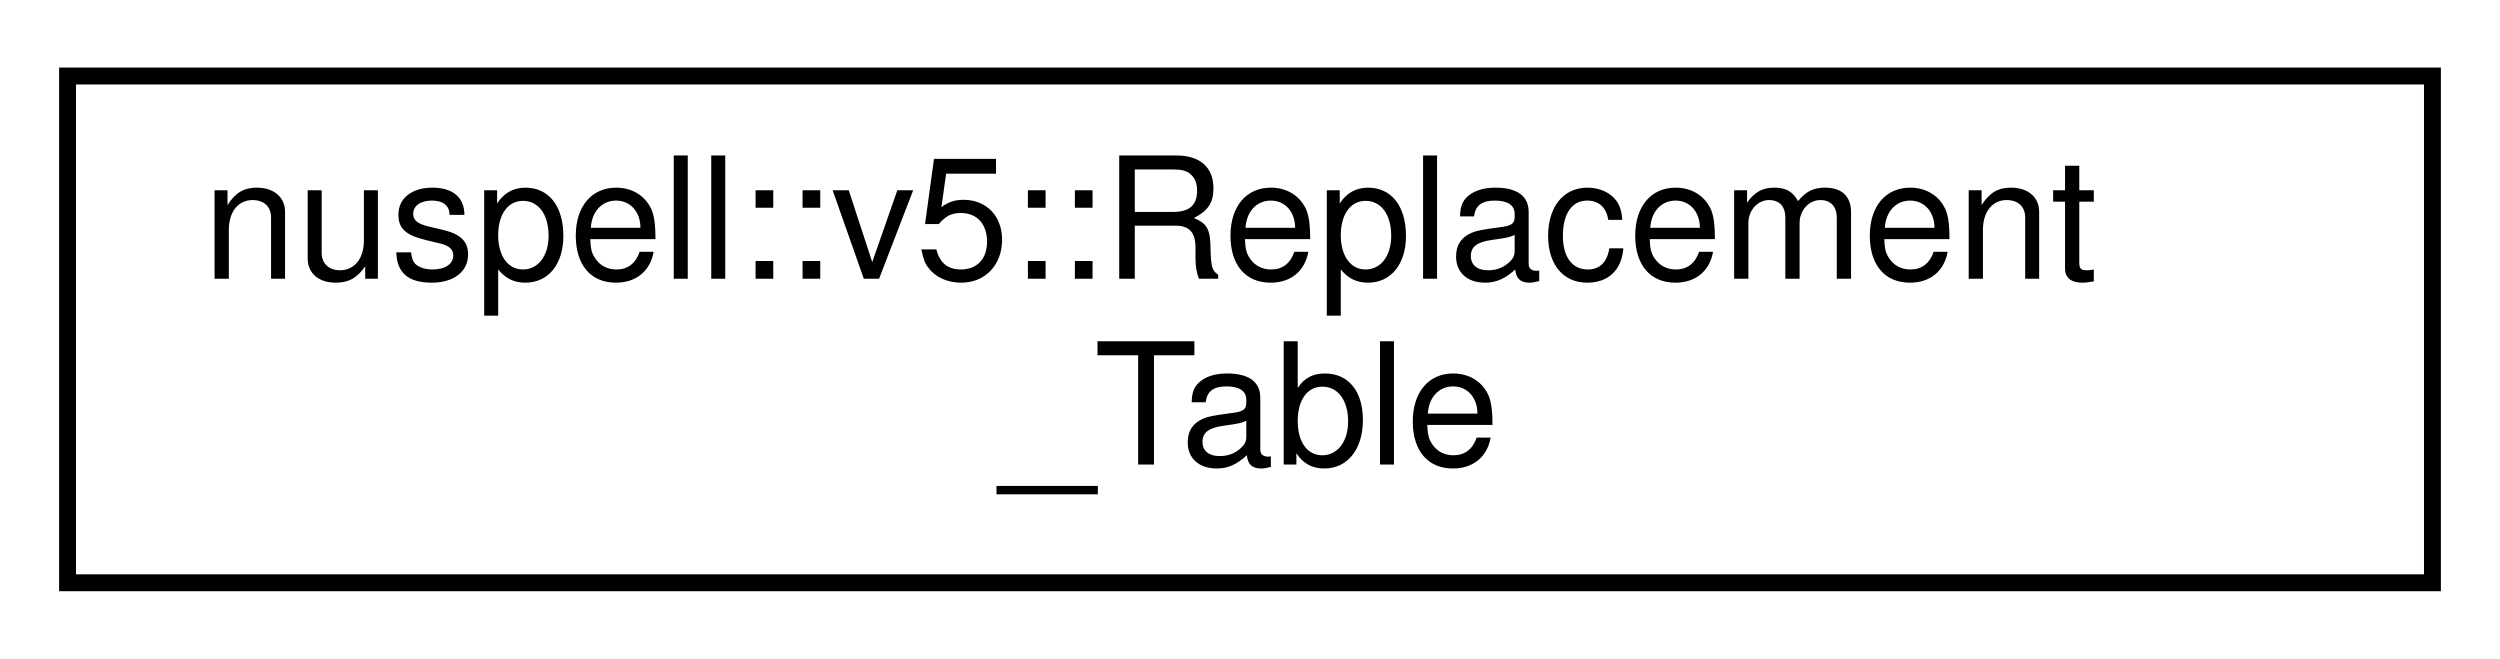
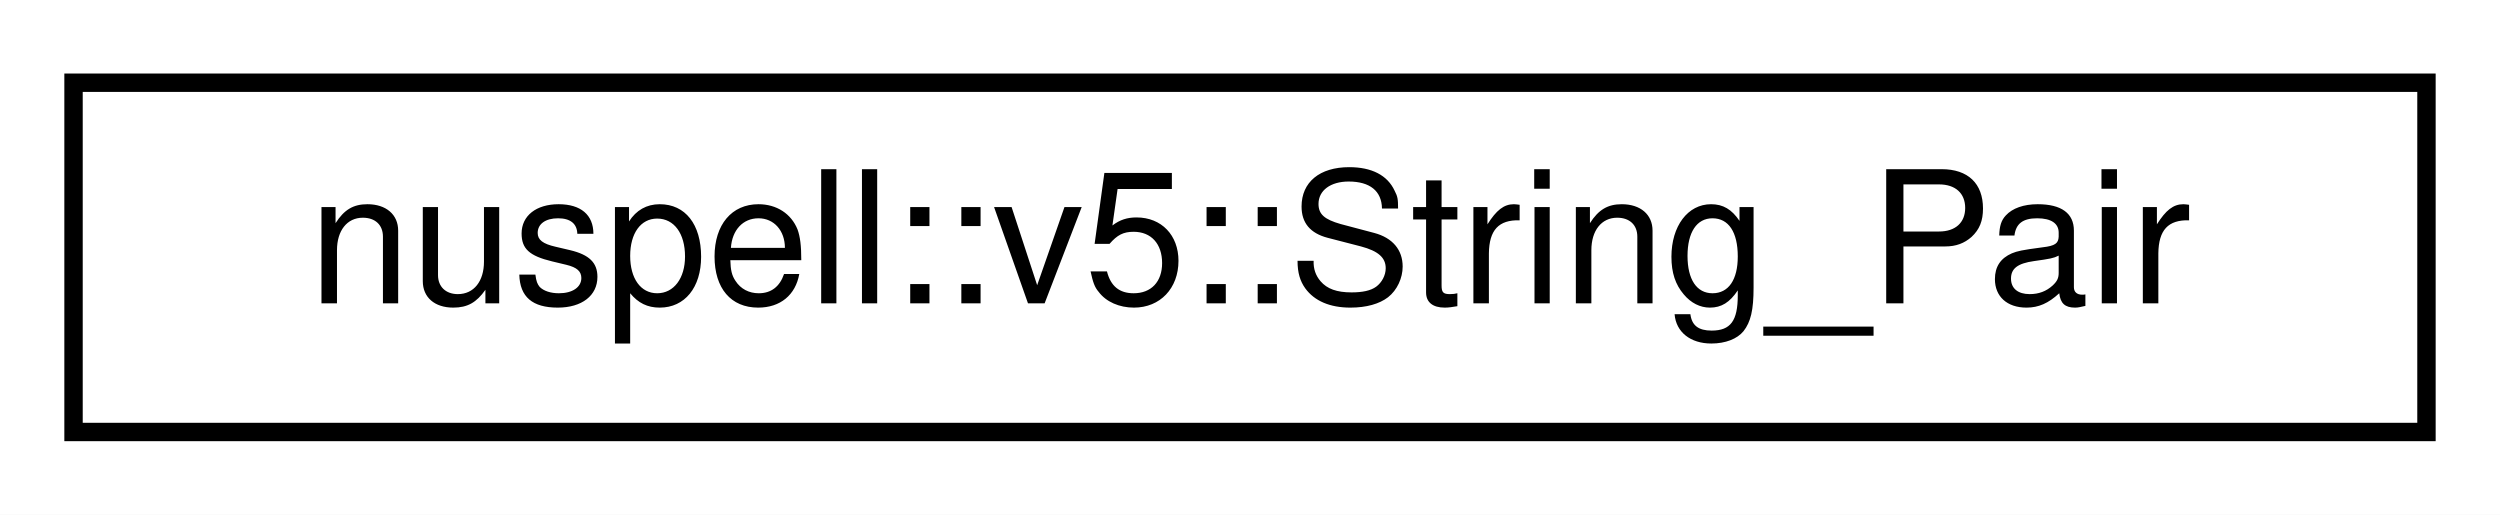
- <svg xmlns="http://www.w3.org/2000/svg" xmlns:xlink="http://www.w3.org/1999/xlink" width="148pt" height="39pt" viewBox="0.00 0.00 148.00 39.00">
-   <g id="graph0" class="graph" transform="scale(1 1) rotate(0) translate(4 35)">
-     <polygon fill="white" stroke="transparent" points="-4,4 -4,-35 144,-35 144,4 -4,4" />
+ <svg xmlns="http://www.w3.org/2000/svg" xmlns:xlink="http://www.w3.org/1999/xlink" width="136pt" height="28pt" viewBox="0.00 0.00 136.00 28.00">
+   <g id="graph0" class="graph" transform="scale(1 1) rotate(0) translate(4 24)">
+     <polygon fill="white" stroke="transparent" points="-4,4 -4,-24 132,-24 132,4 -4,4" />
    <g id="node1" class="node">
      <g id="a_node1">
-         <a xlink:href="classnuspell_1_1v5_1_1_replacement___table.html" target="_top" xlink:title=" ">
-           <polygon fill="white" stroke="black" points="0,-0.5 0,-30.5 140,-30.5 140,-0.5 0,-0.5" />
-           <text text-anchor="start" x="8" y="-18.5" font-family="Helvetica,sans-Serif" font-size="10.00">nuspell::v5::Replacement</text>
-           <text text-anchor="middle" x="70" y="-7.5" font-family="Helvetica,sans-Serif" font-size="10.00">_Table</text>
+         <a xlink:href="classnuspell_1_1v5_1_1_string___pair.html" target="_top" xlink:title=" ">
+           <polygon fill="white" stroke="black" points="0,-0.5 0,-19.5 128,-19.5 128,-0.5 0,-0.5" />
+           <text text-anchor="middle" x="64" y="-7.5" font-family="Helvetica,sans-Serif" font-size="10.00">nuspell::v5::String_Pair</text>
        </a>
      </g>
    </g>
  </g>
</svg>
